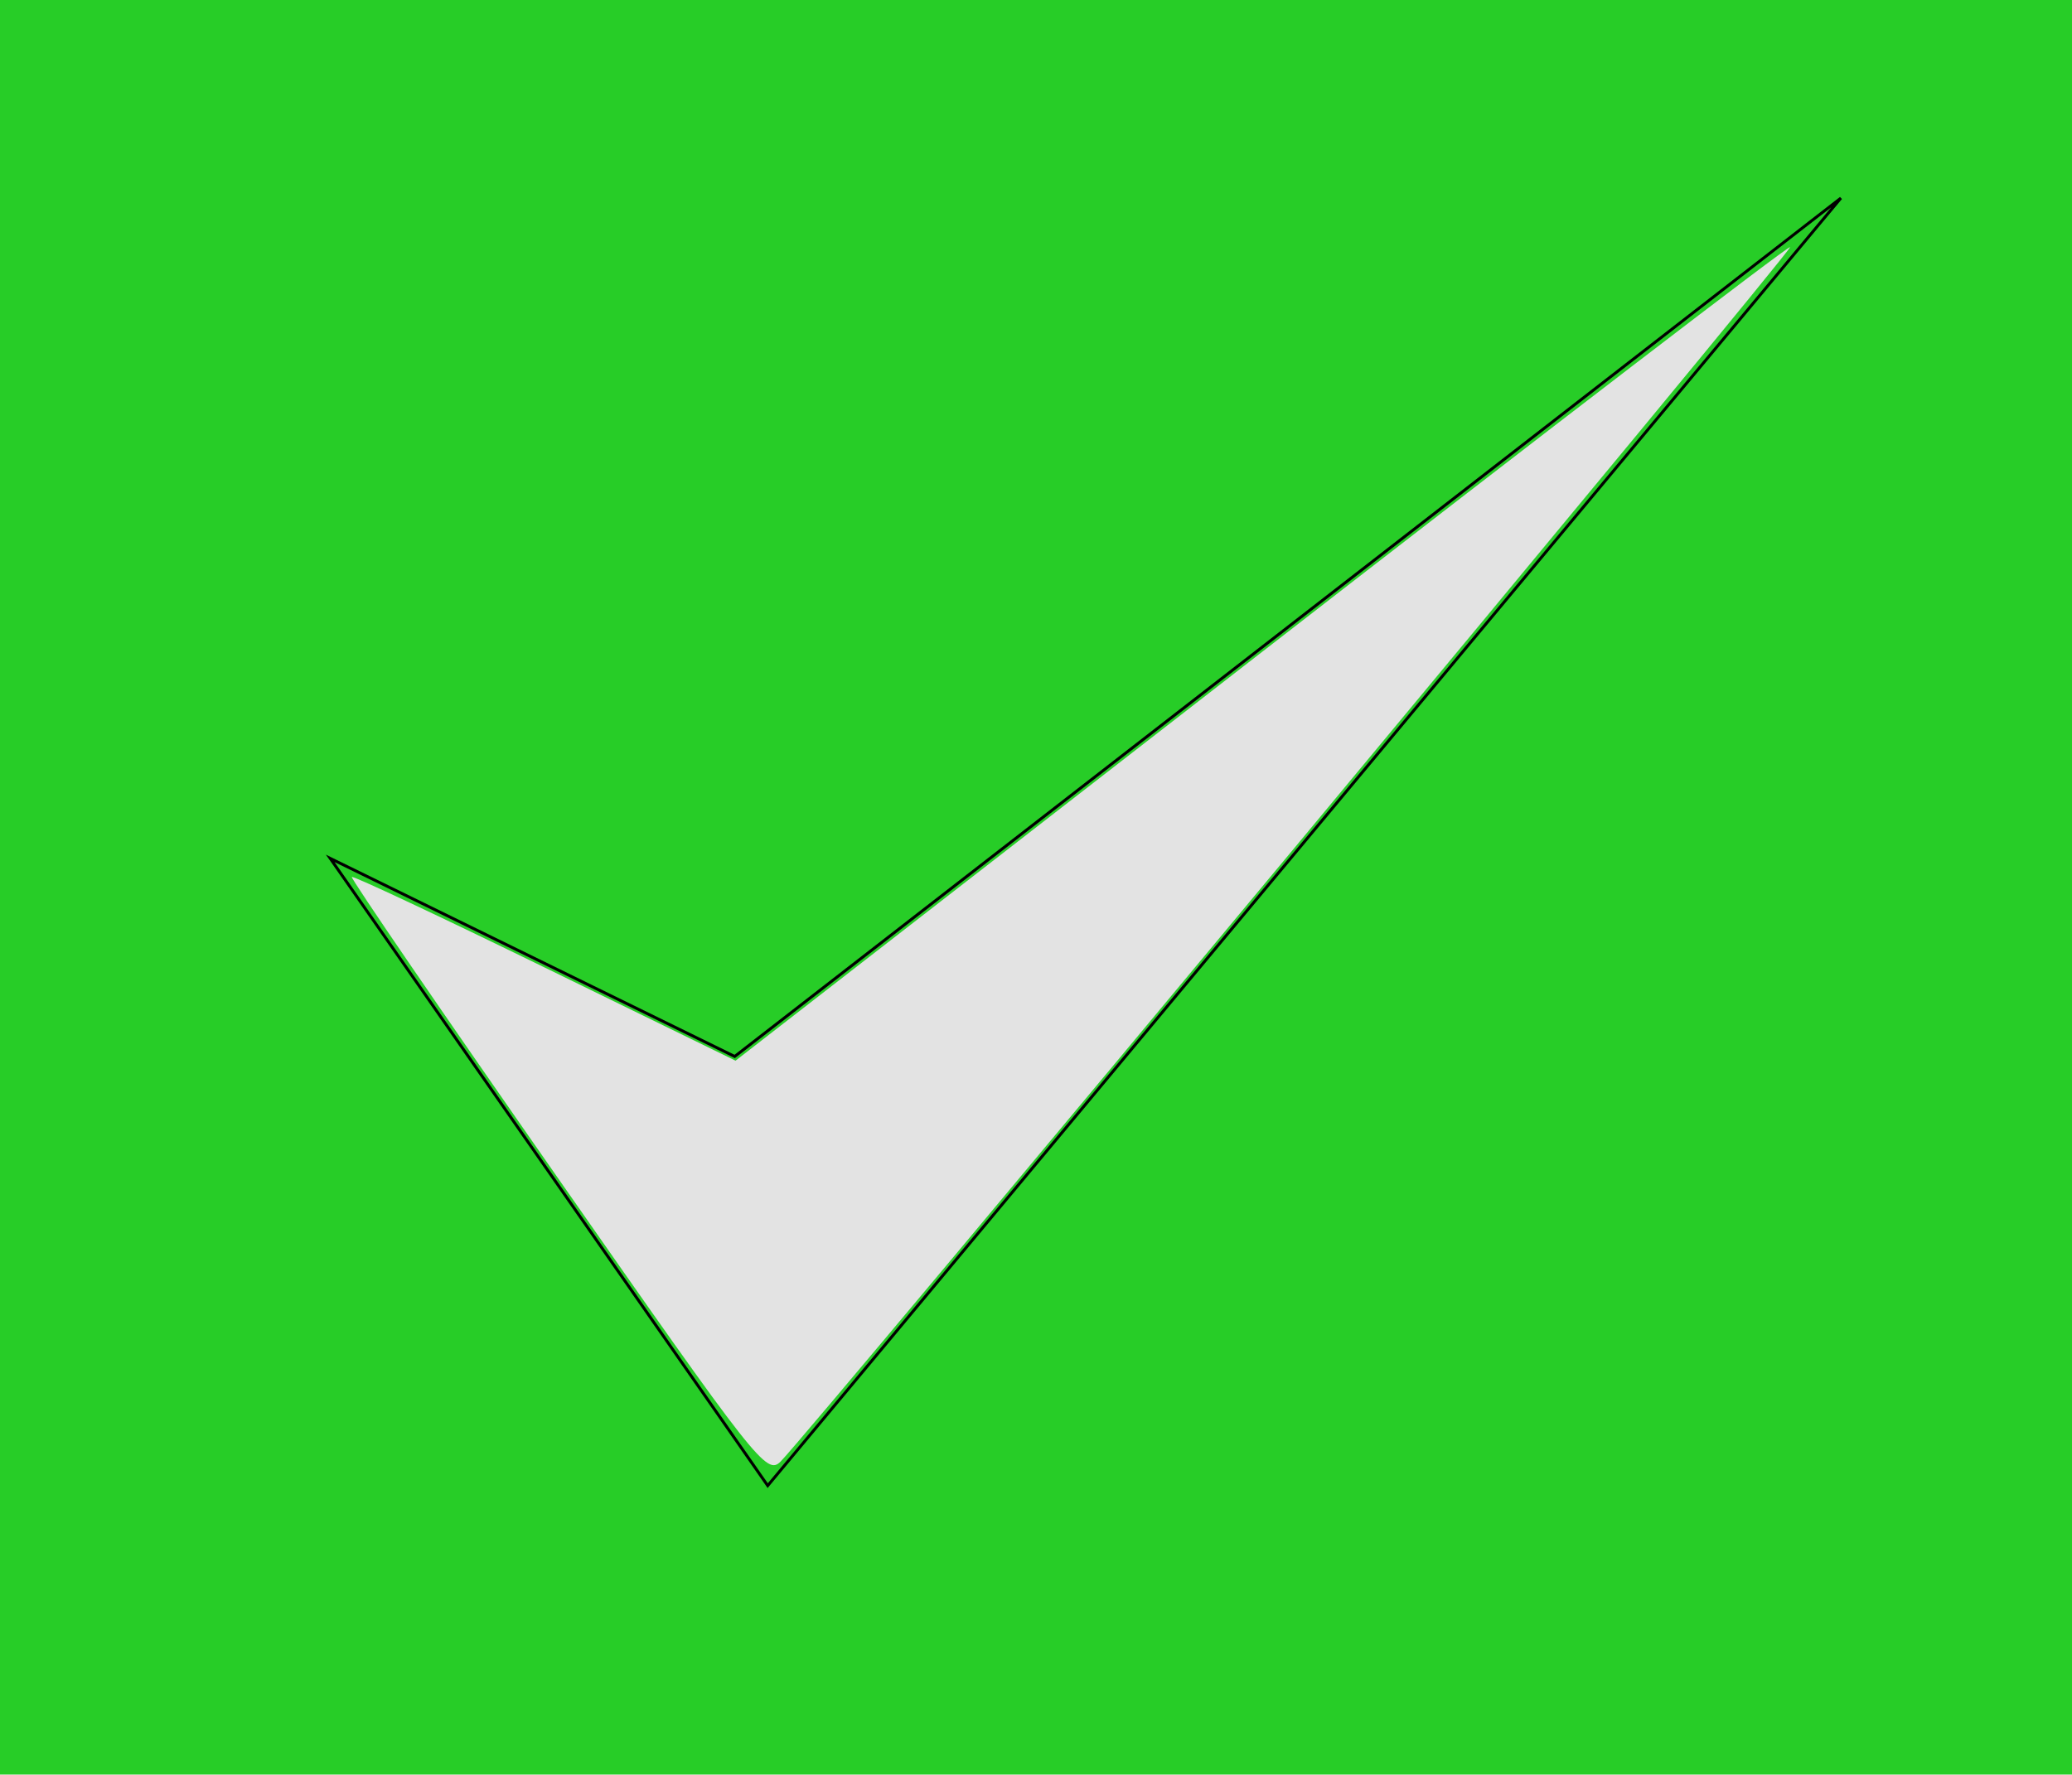
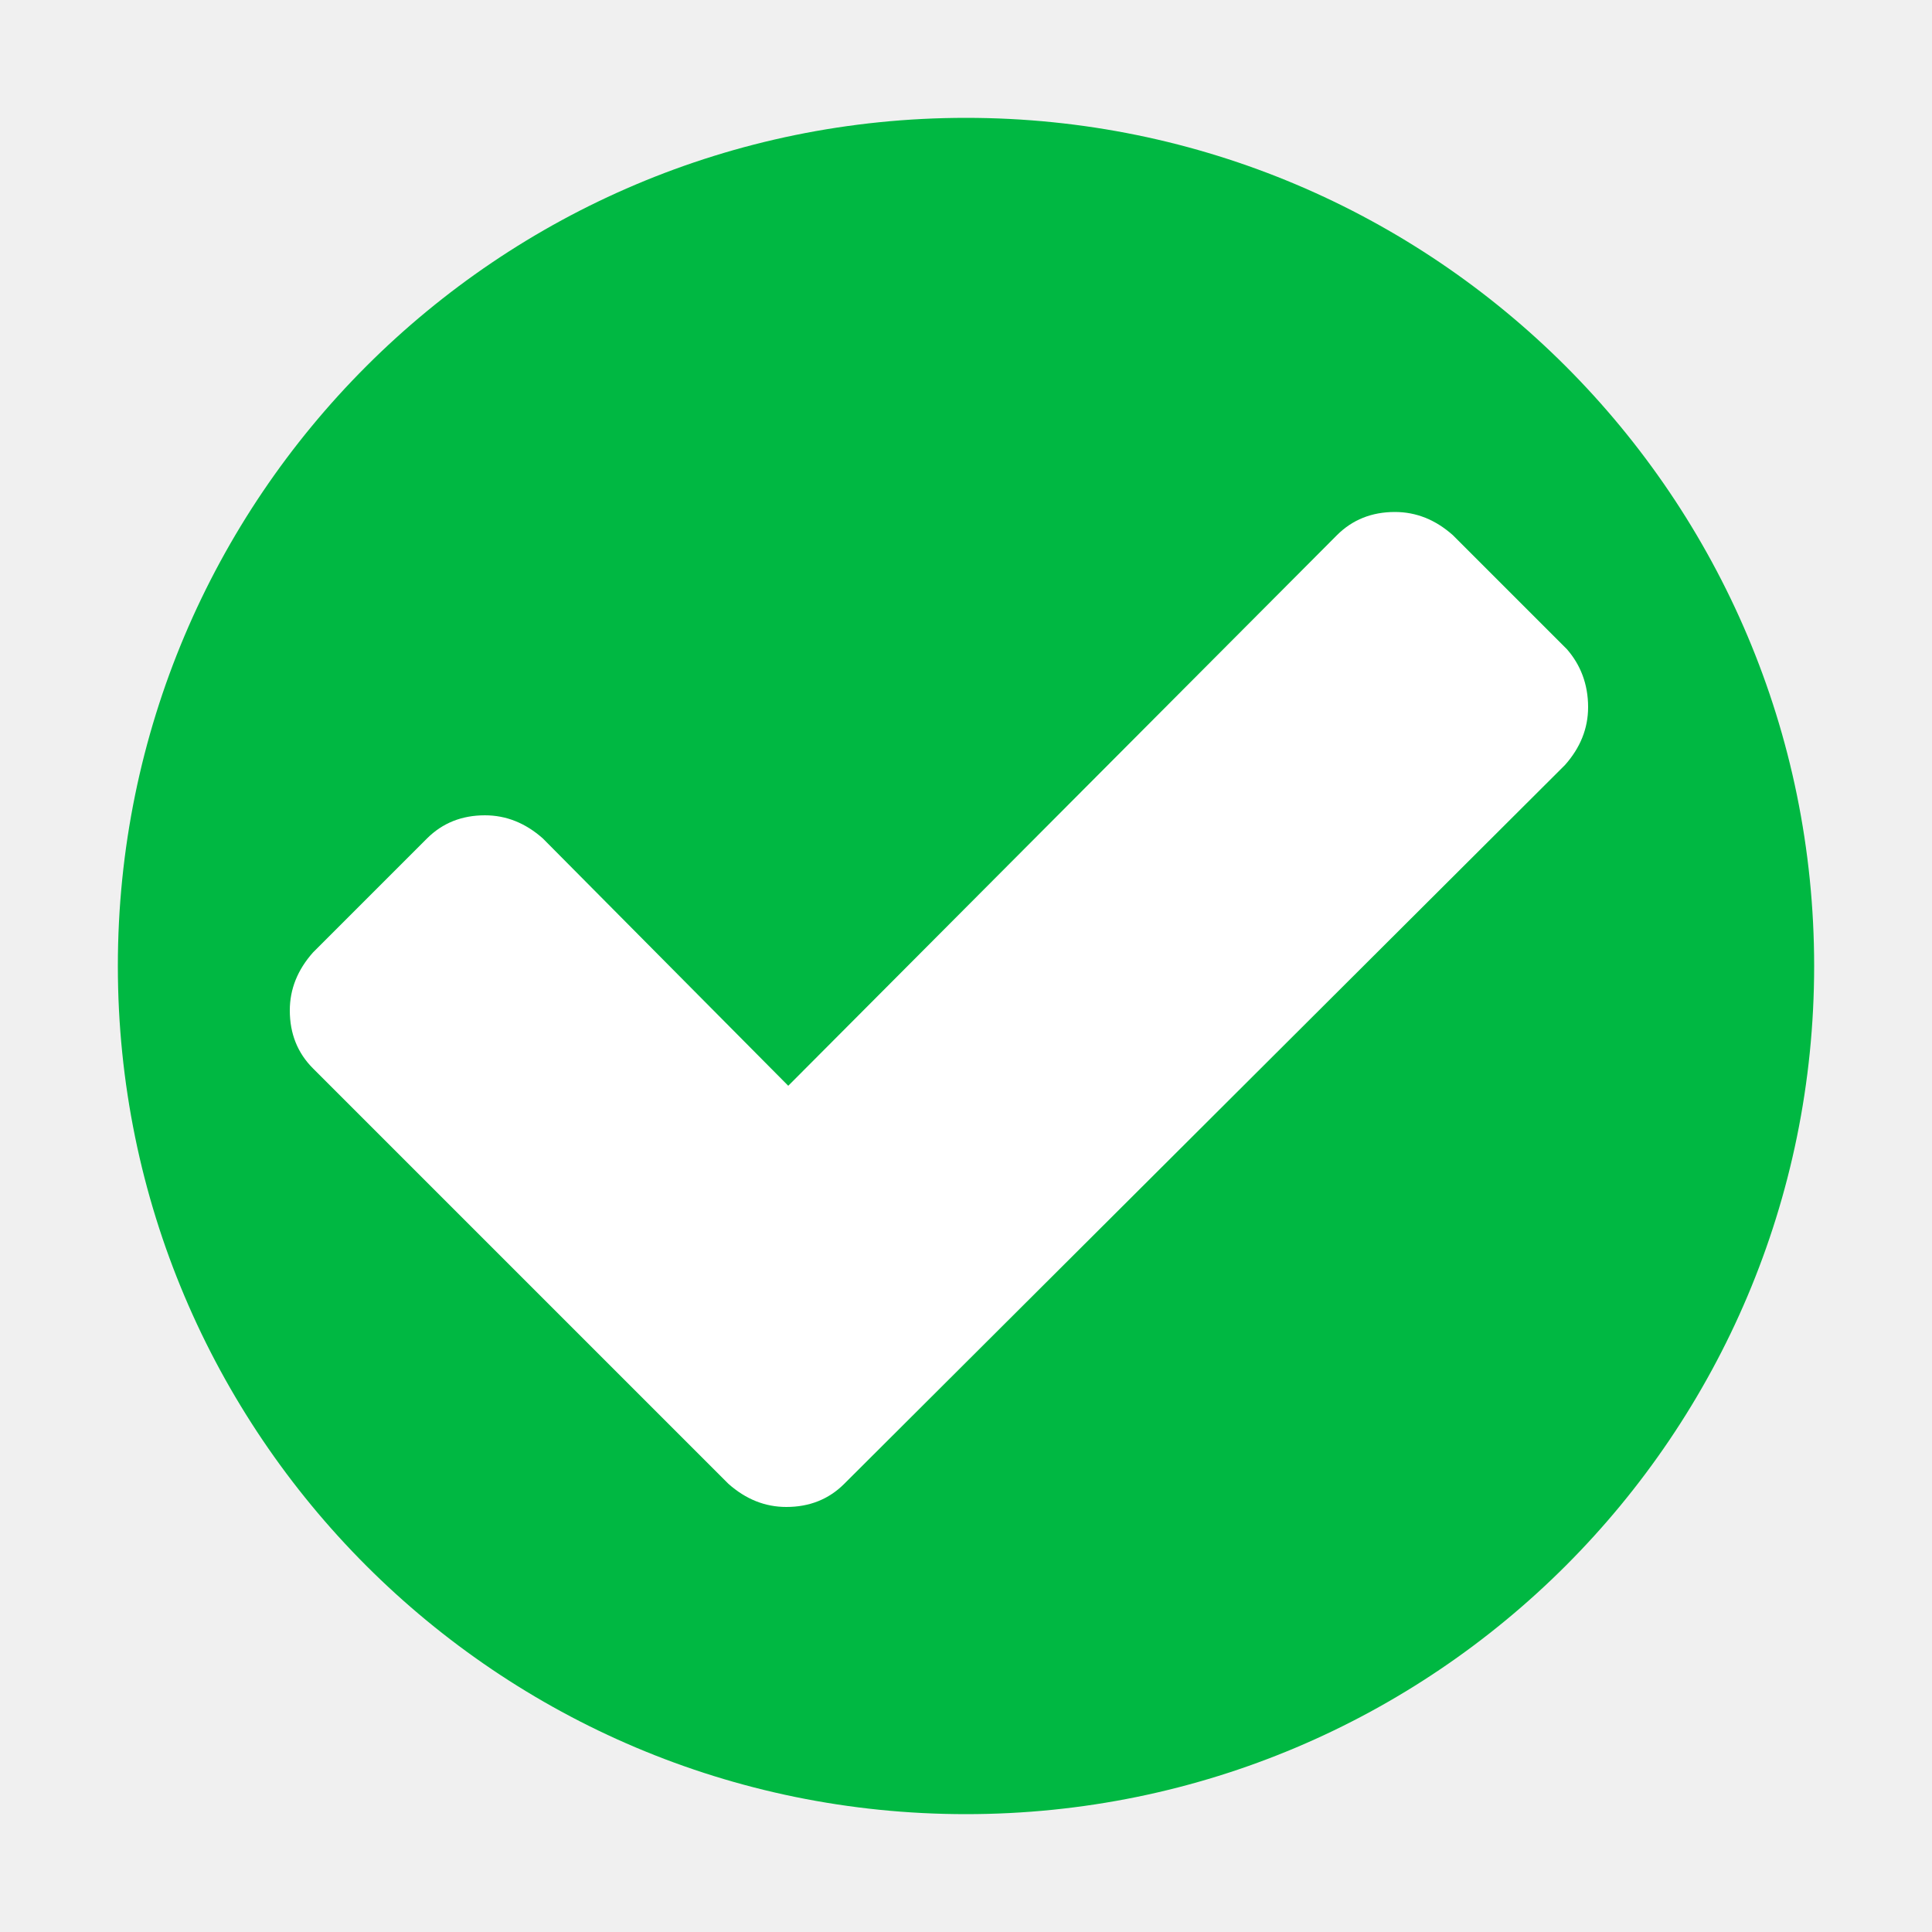
- <svg xmlns="http://www.w3.org/2000/svg" width="189.744mm" height="162.53mm" viewBox="0 0 189.744 162.53" version="1.1" id="svg8">
-   <defs id="defs2" />
-   <g id="layer1" transform="translate(-11.33929,-53.58334)">
-     <rect style="fill:#27cd27;fill-opacity:1;stroke-width:0.265" id="rect4740" width="189.744" height="162.53" x="11.339" y="53.583" />
-     <path style="fill:none;stroke:#000000;stroke-width:0.265px;stroke-linecap:butt;stroke-linejoin:miter;stroke-opacity:1" d="M 41.577,132.202 78.619,150.345 179.917,71.726 81.643,189.655 Z" id="path4742" />
-     <path style="fill:#e3e3e3;fill-opacity:1;stroke-width:2.857" d="m 235.889,610.218 c -39.658,-56.81 -71.731,-103.666 -71.273,-104.124 0.458,-0.458 30.531,13.664 66.829,31.383 l 65.996,32.215 182.014,-141.328 c 100.108,-77.73 182.448,-140.865 182.978,-140.3 0.92,0.981 -338.914,409.859 -349.392,420.379 -4.827,4.846 -8.179,0.579 -77.152,-98.225 z" id="path4744" transform="scale(0.2645833)" />
+ <svg xmlns="http://www.w3.org/2000/svg" version="1.1" id="svg8" x="0px" y="0px" viewBox="0 0 100 100" style="enable-background:new 0 0 100 100;" xml:space="preserve">
+   <style type="text/css">
+ 	.st0{fill:#00B842;}
+ 	.st1{fill:#FFFFFF;}
+ </style>
+   <circle class="st0" cx="50" cy="50" r="43.9" />
+   <g>
+     <path class="st1" d="M82.2,36.6c0,1.1-0.4,2.1-1.2,3L43.7,76.8c-0.8,0.8-1.8,1.2-3,1.2c-1.1,0-2.1-0.4-3-1.2L16.2,55.3   c-0.8-0.8-1.2-1.8-1.2-3c0-1.1,0.4-2.1,1.2-3l5.9-5.9c0.8-0.8,1.8-1.2,3-1.2c1.1,0,2.1,0.4,3,1.2l12.7,12.8l28.4-28.5   c0.8-0.8,1.8-1.2,3-1.2c1.1,0,2.1,0.4,3,1.2l5.9,5.9C81.8,34.4,82.2,35.4,82.2,36.6z" />
  </g>
</svg>
